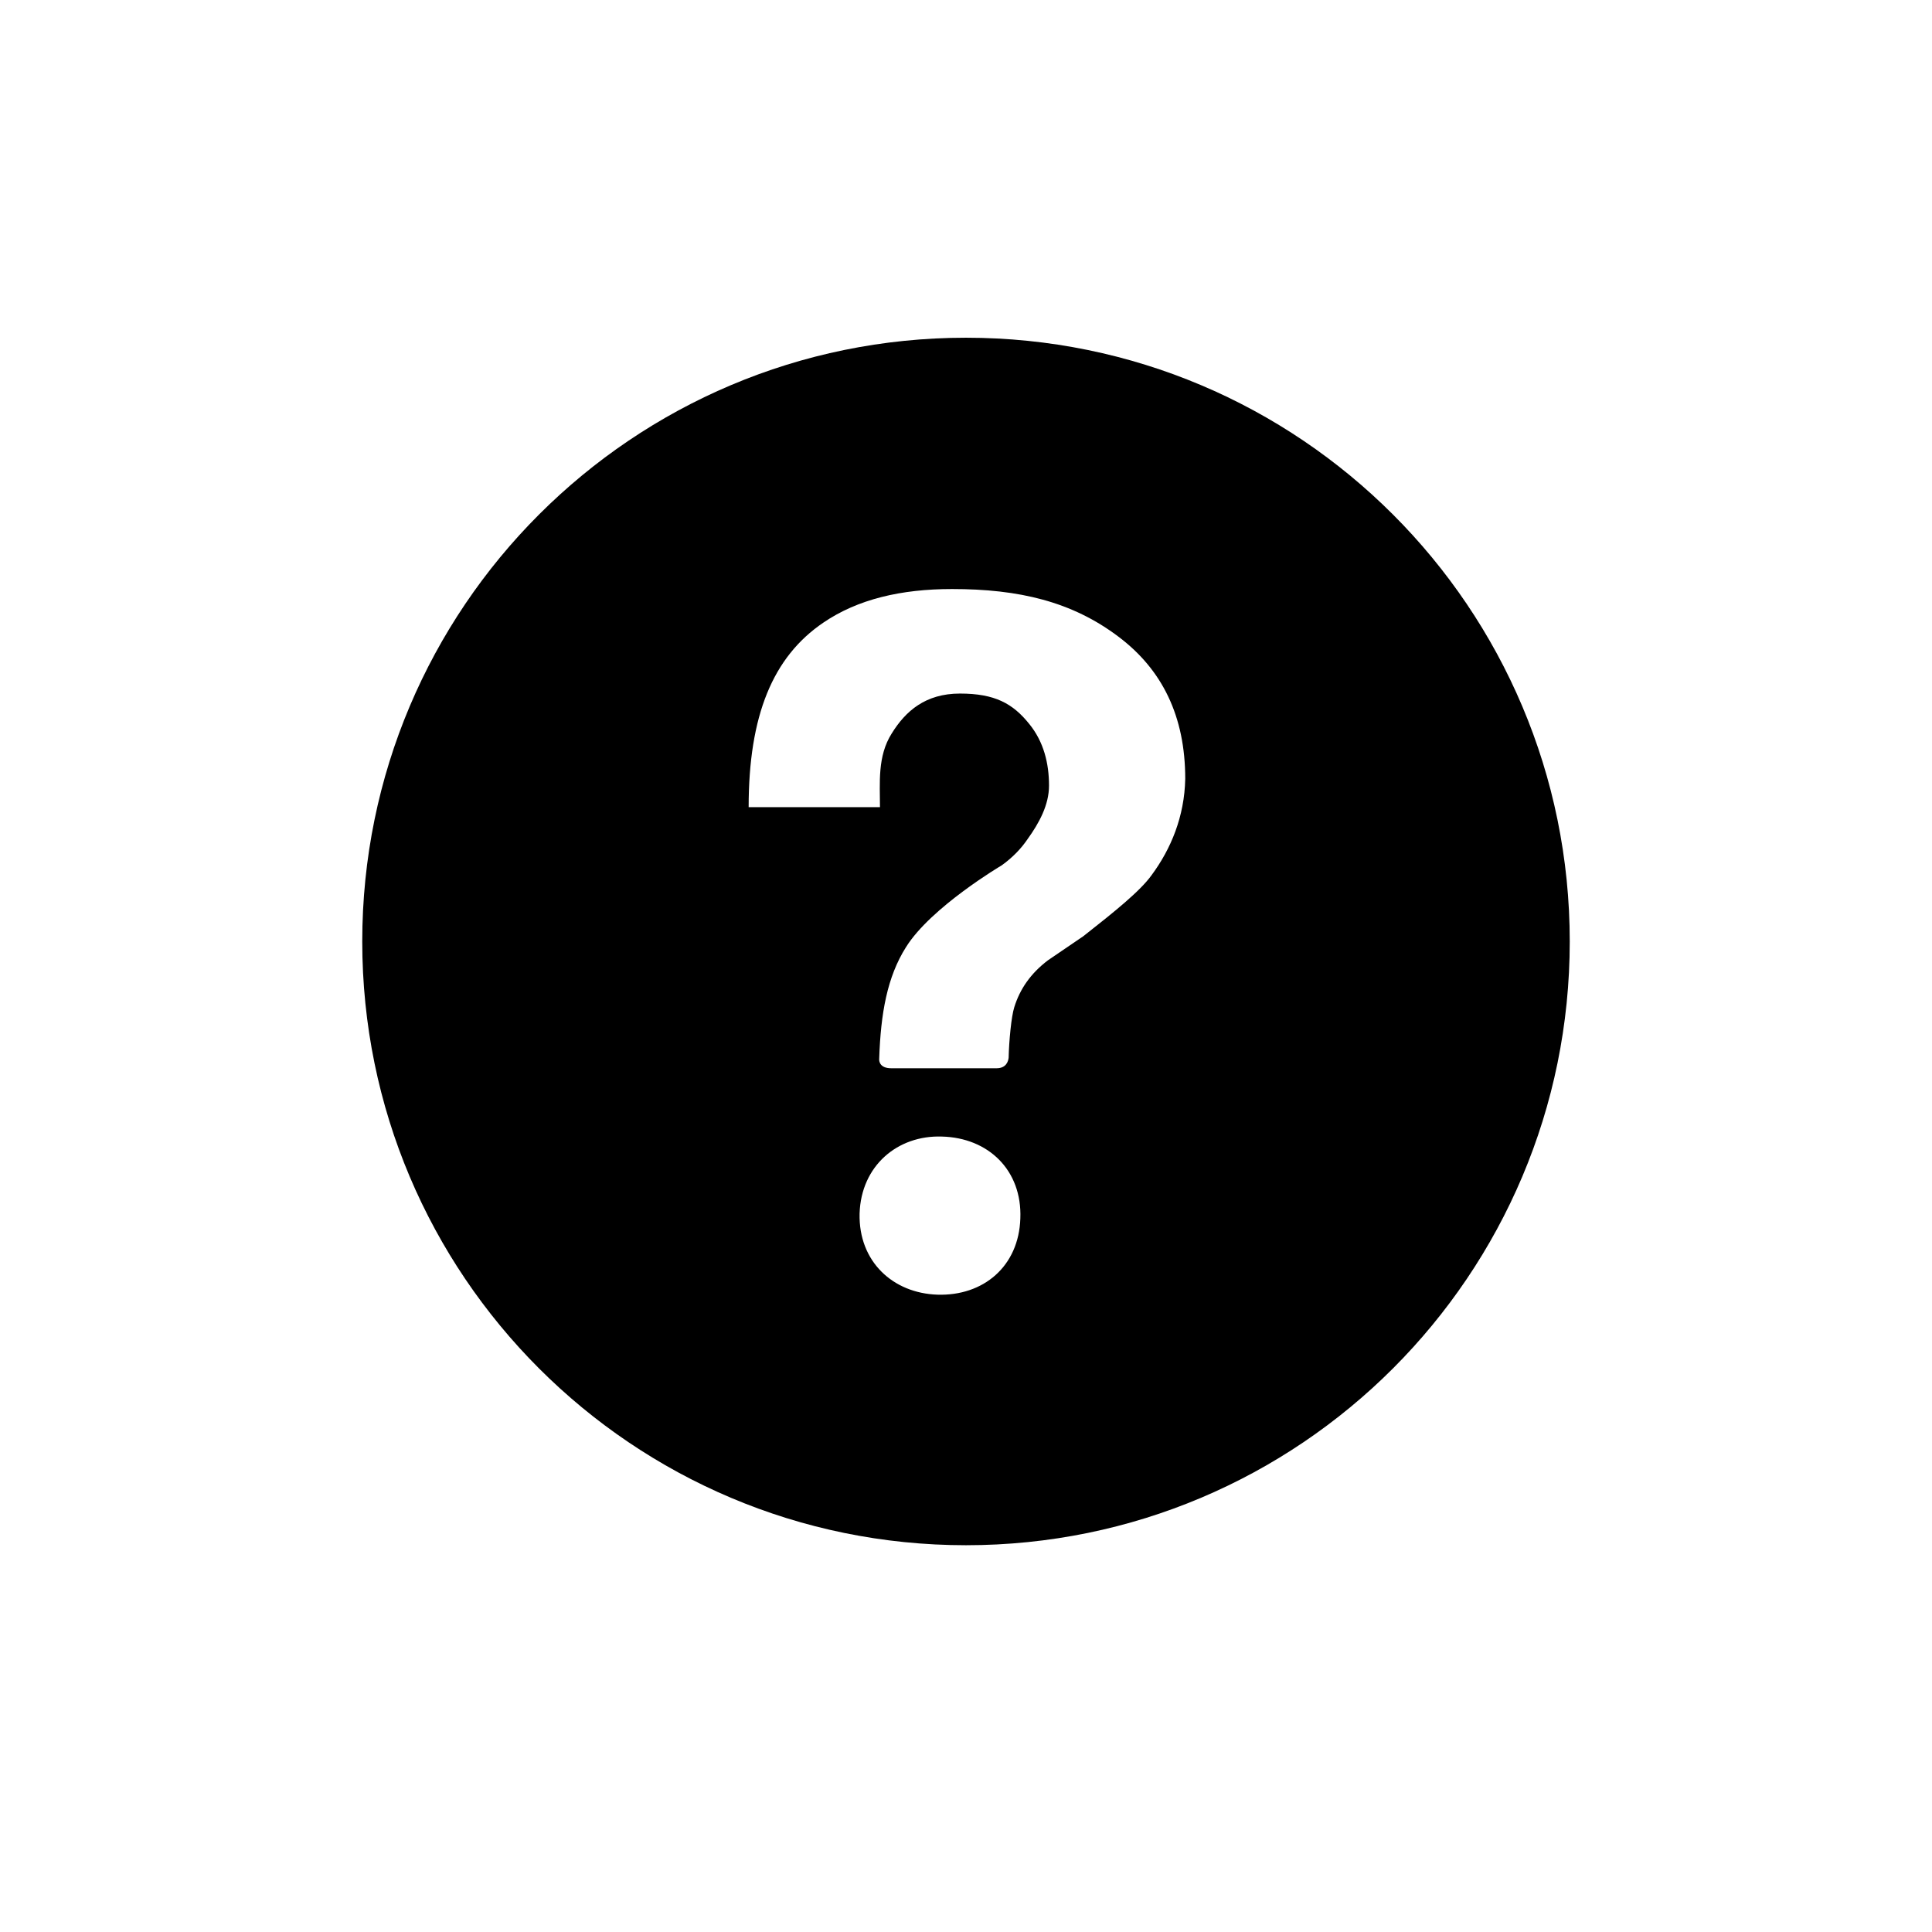
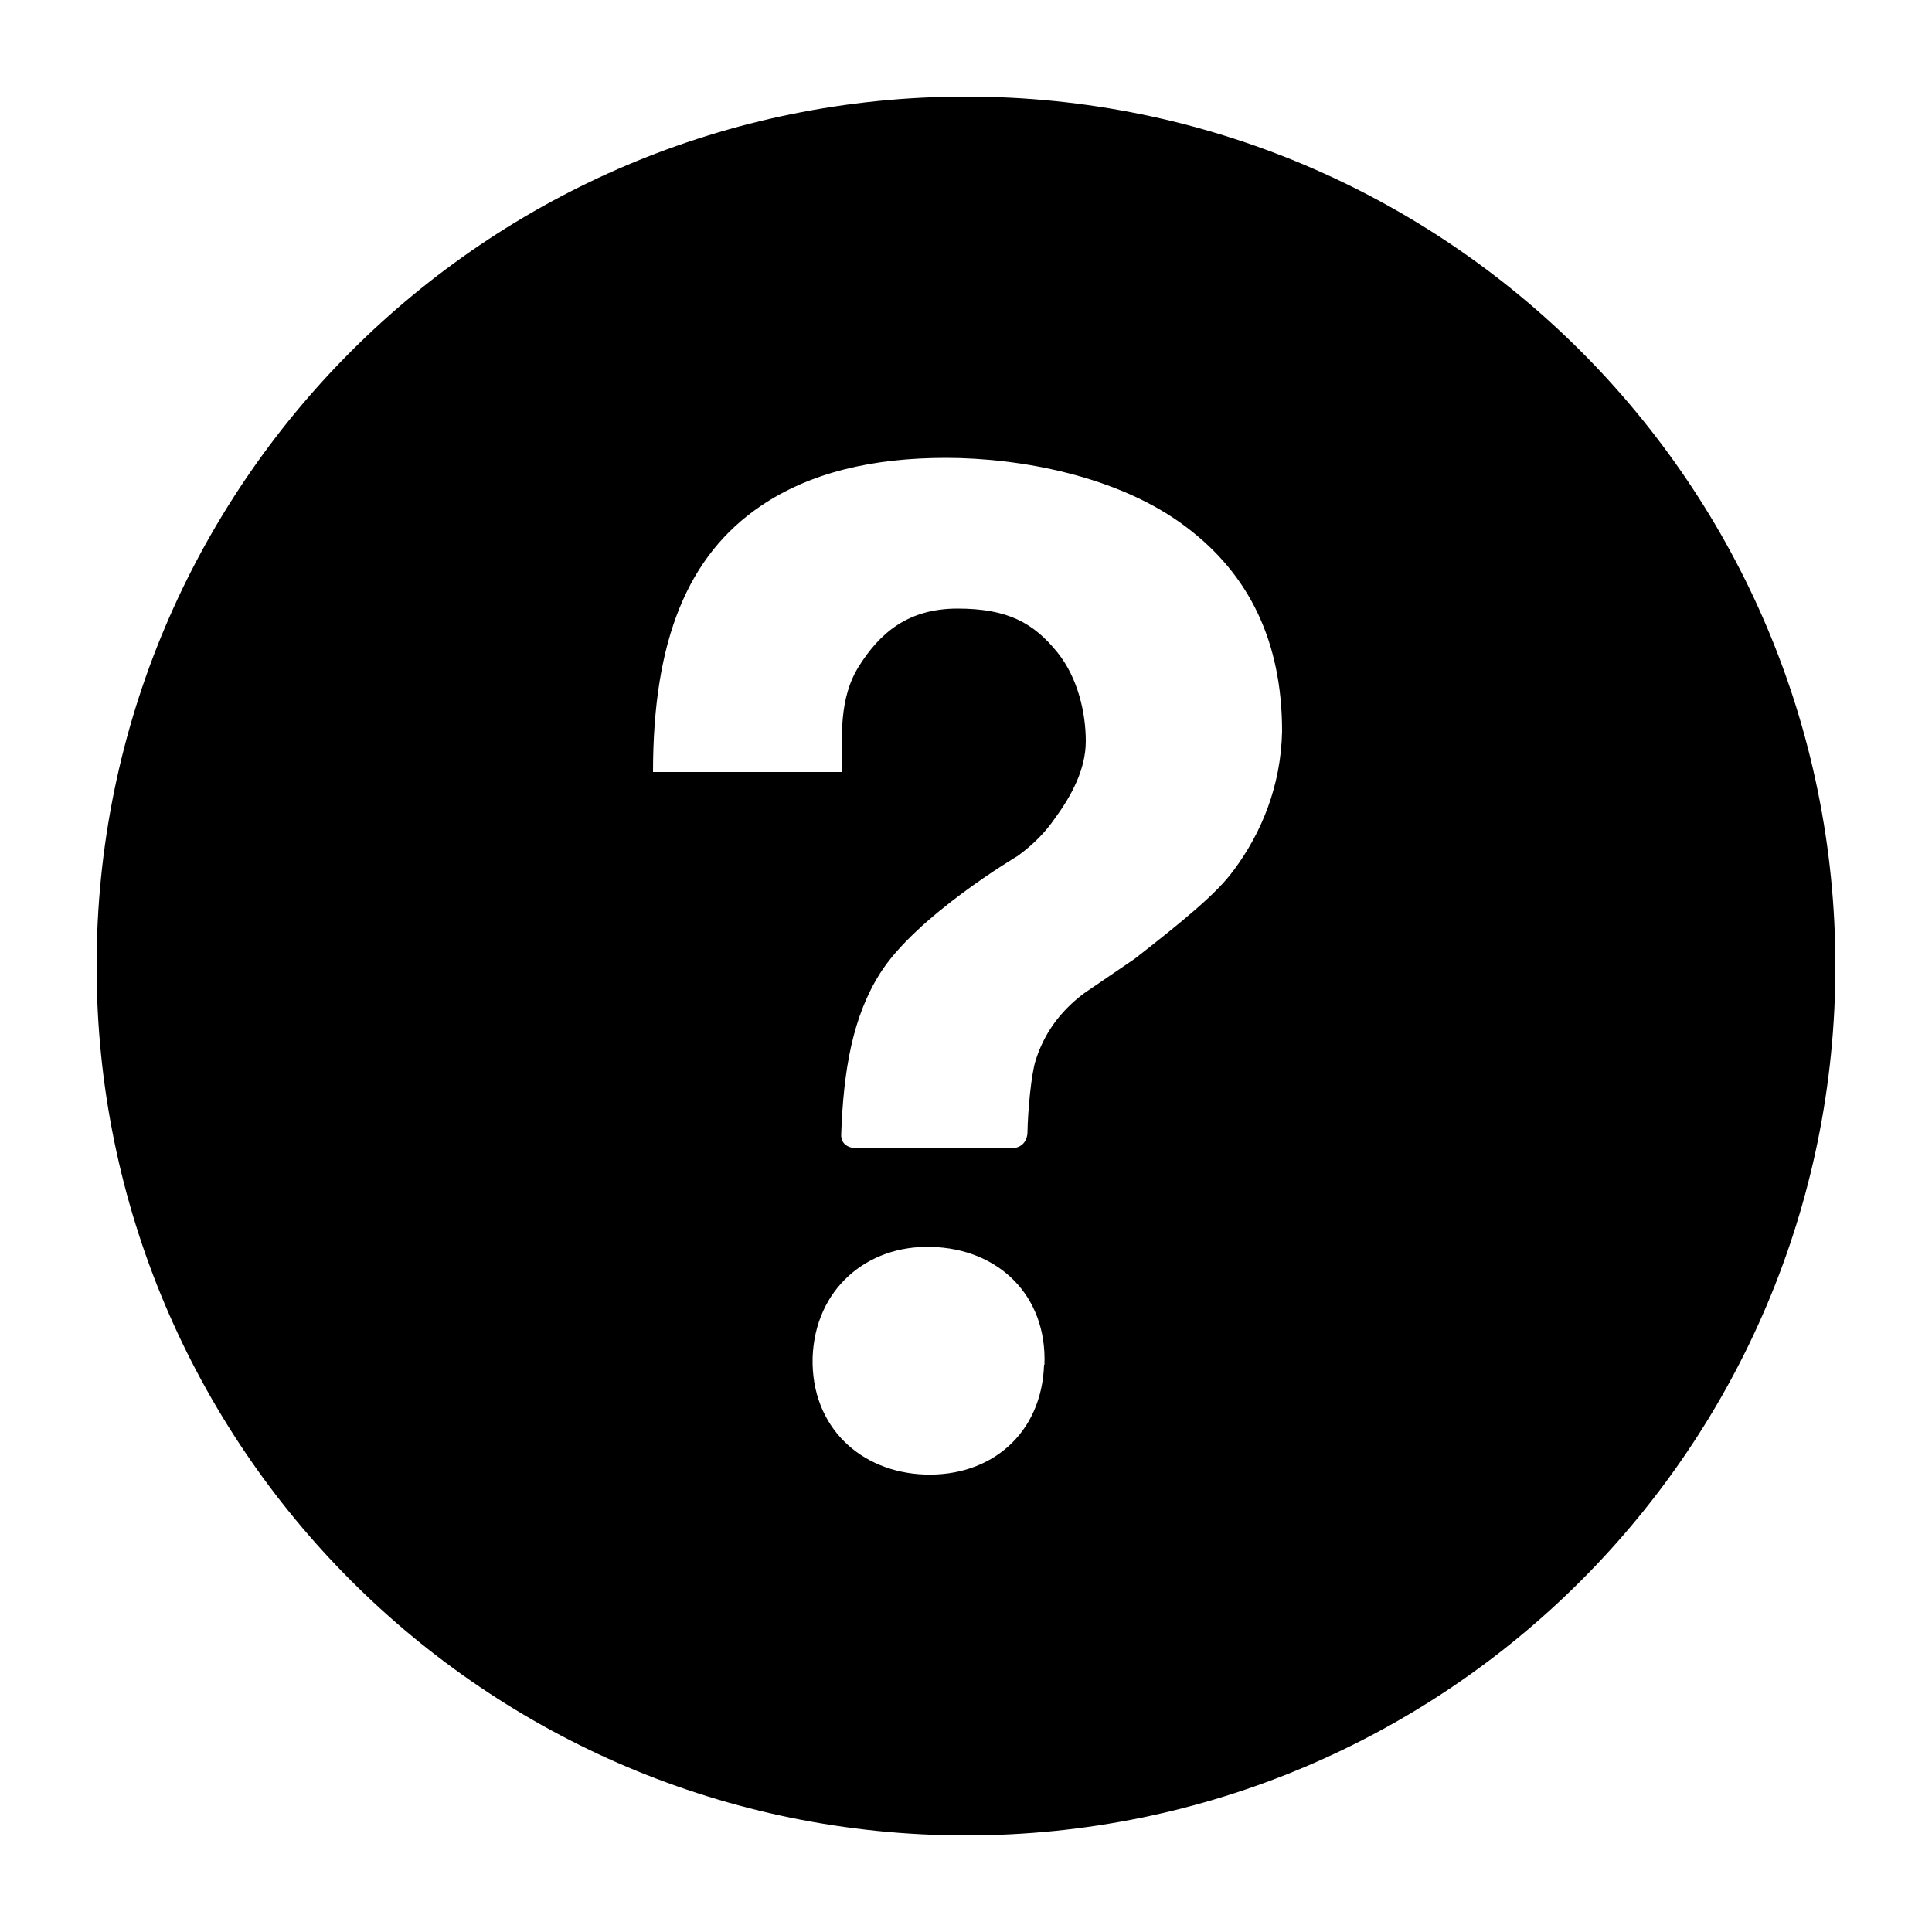
- <svg xmlns="http://www.w3.org/2000/svg" width="512" height="512" viewBox="0 0 512 512">
-   <path d="M256 89.5c-88.4 0-160 71.6-160 160s71.6 160 160 160 160-71.6 160-160-71.6-160-160-160m14.4 233.4c-.4 12.7-9.8 20.6-22 20.2-11.7-.4-20.9-8.7-20.6-21.5.4-12.7 10.1-20.8 21.8-20.4 12.3.3 21.3 8.9 20.8 21.7m34.8-91c-3 4.2-9.7 9.6-18.1 16.2l-9.4 6.4c-4.6 3.5-7.4 7.6-8.9 12.4-.8 2.5-1.4 9-1.5 13.4-.1.9-.6 2.8-3.2 2.8h-27.9c-2.9 0-3.3-1.7-3.2-2.6.4-11.9 2.1-21.6 7.1-29.5 6.6-10.6 25.4-21.7 25.4-21.7 2.9-2.1 5.1-4.4 6.8-6.9 3.1-4.3 5.7-9.1 5.7-14.2 0-5.9-1.4-11.6-5.2-16.3-4.4-5.5-9.2-8.1-18.4-8.1-9.1 0-14.4 4.6-18.1 10.6-3.8 6-3.1 13.1-3.1 19.5h-34.8c0-24.3 6.4-39.8 19.8-48.9 9.1-6.2 20.6-8.9 34.1-8.9 17.7 0 31.8 3.3 44.2 12.7 11.5 8.7 17.6 21 17.6 37.6-.2 10-3.8 18.6-8.9 25.5" />
+ <svg xmlns="http://www.w3.org/2000/svg" id="Layer_1" version="1.1" viewBox="0 0 500 500">
+   <path d="M250,25C125.7,25,25,125.7,25,250s100.7,225,225,225,225-100.7,225-225S374.3,25,250,25M270.2,353.2c-.6,17.9-13.8,29-30.9,28.4-16.5-.6-29.4-12.2-29-30.2.6-17.9,14.2-29.2,30.7-28.7,17.3.4,30,12.5,29.3,30.5M319.2,225.3c-4.2,5.9-13.6,13.5-25.5,22.8l-13.2,9c-6.5,4.9-10.4,10.7-12.5,17.4-1.1,3.5-2,12.7-2.1,18.8-.1,1.3-.8,3.9-4.5,3.9h-39.2c-4.1,0-4.6-2.4-4.5-3.7.6-16.7,3-30.4,10-41.5,9.3-14.9,35.7-30.5,35.7-30.5,4.1-3,7.2-6.2,9.6-9.7,4.4-6,8-12.8,8-20s-2-16.3-7.3-22.9c-6.2-7.7-12.9-11.4-25.9-11.4s-20.2,6.5-25.5,14.9c-5.3,8.4-4.4,18.4-4.4,27.4h-48.9c0-34.2,9-56,27.8-68.8,12.8-8.7,29-12.5,48-12.5s44.7,4.6,62.2,17.9c16.2,12.2,24.8,29.5,24.8,52.9-.3,14.1-5.3,26.2-12.5,35.9" />
</svg>
